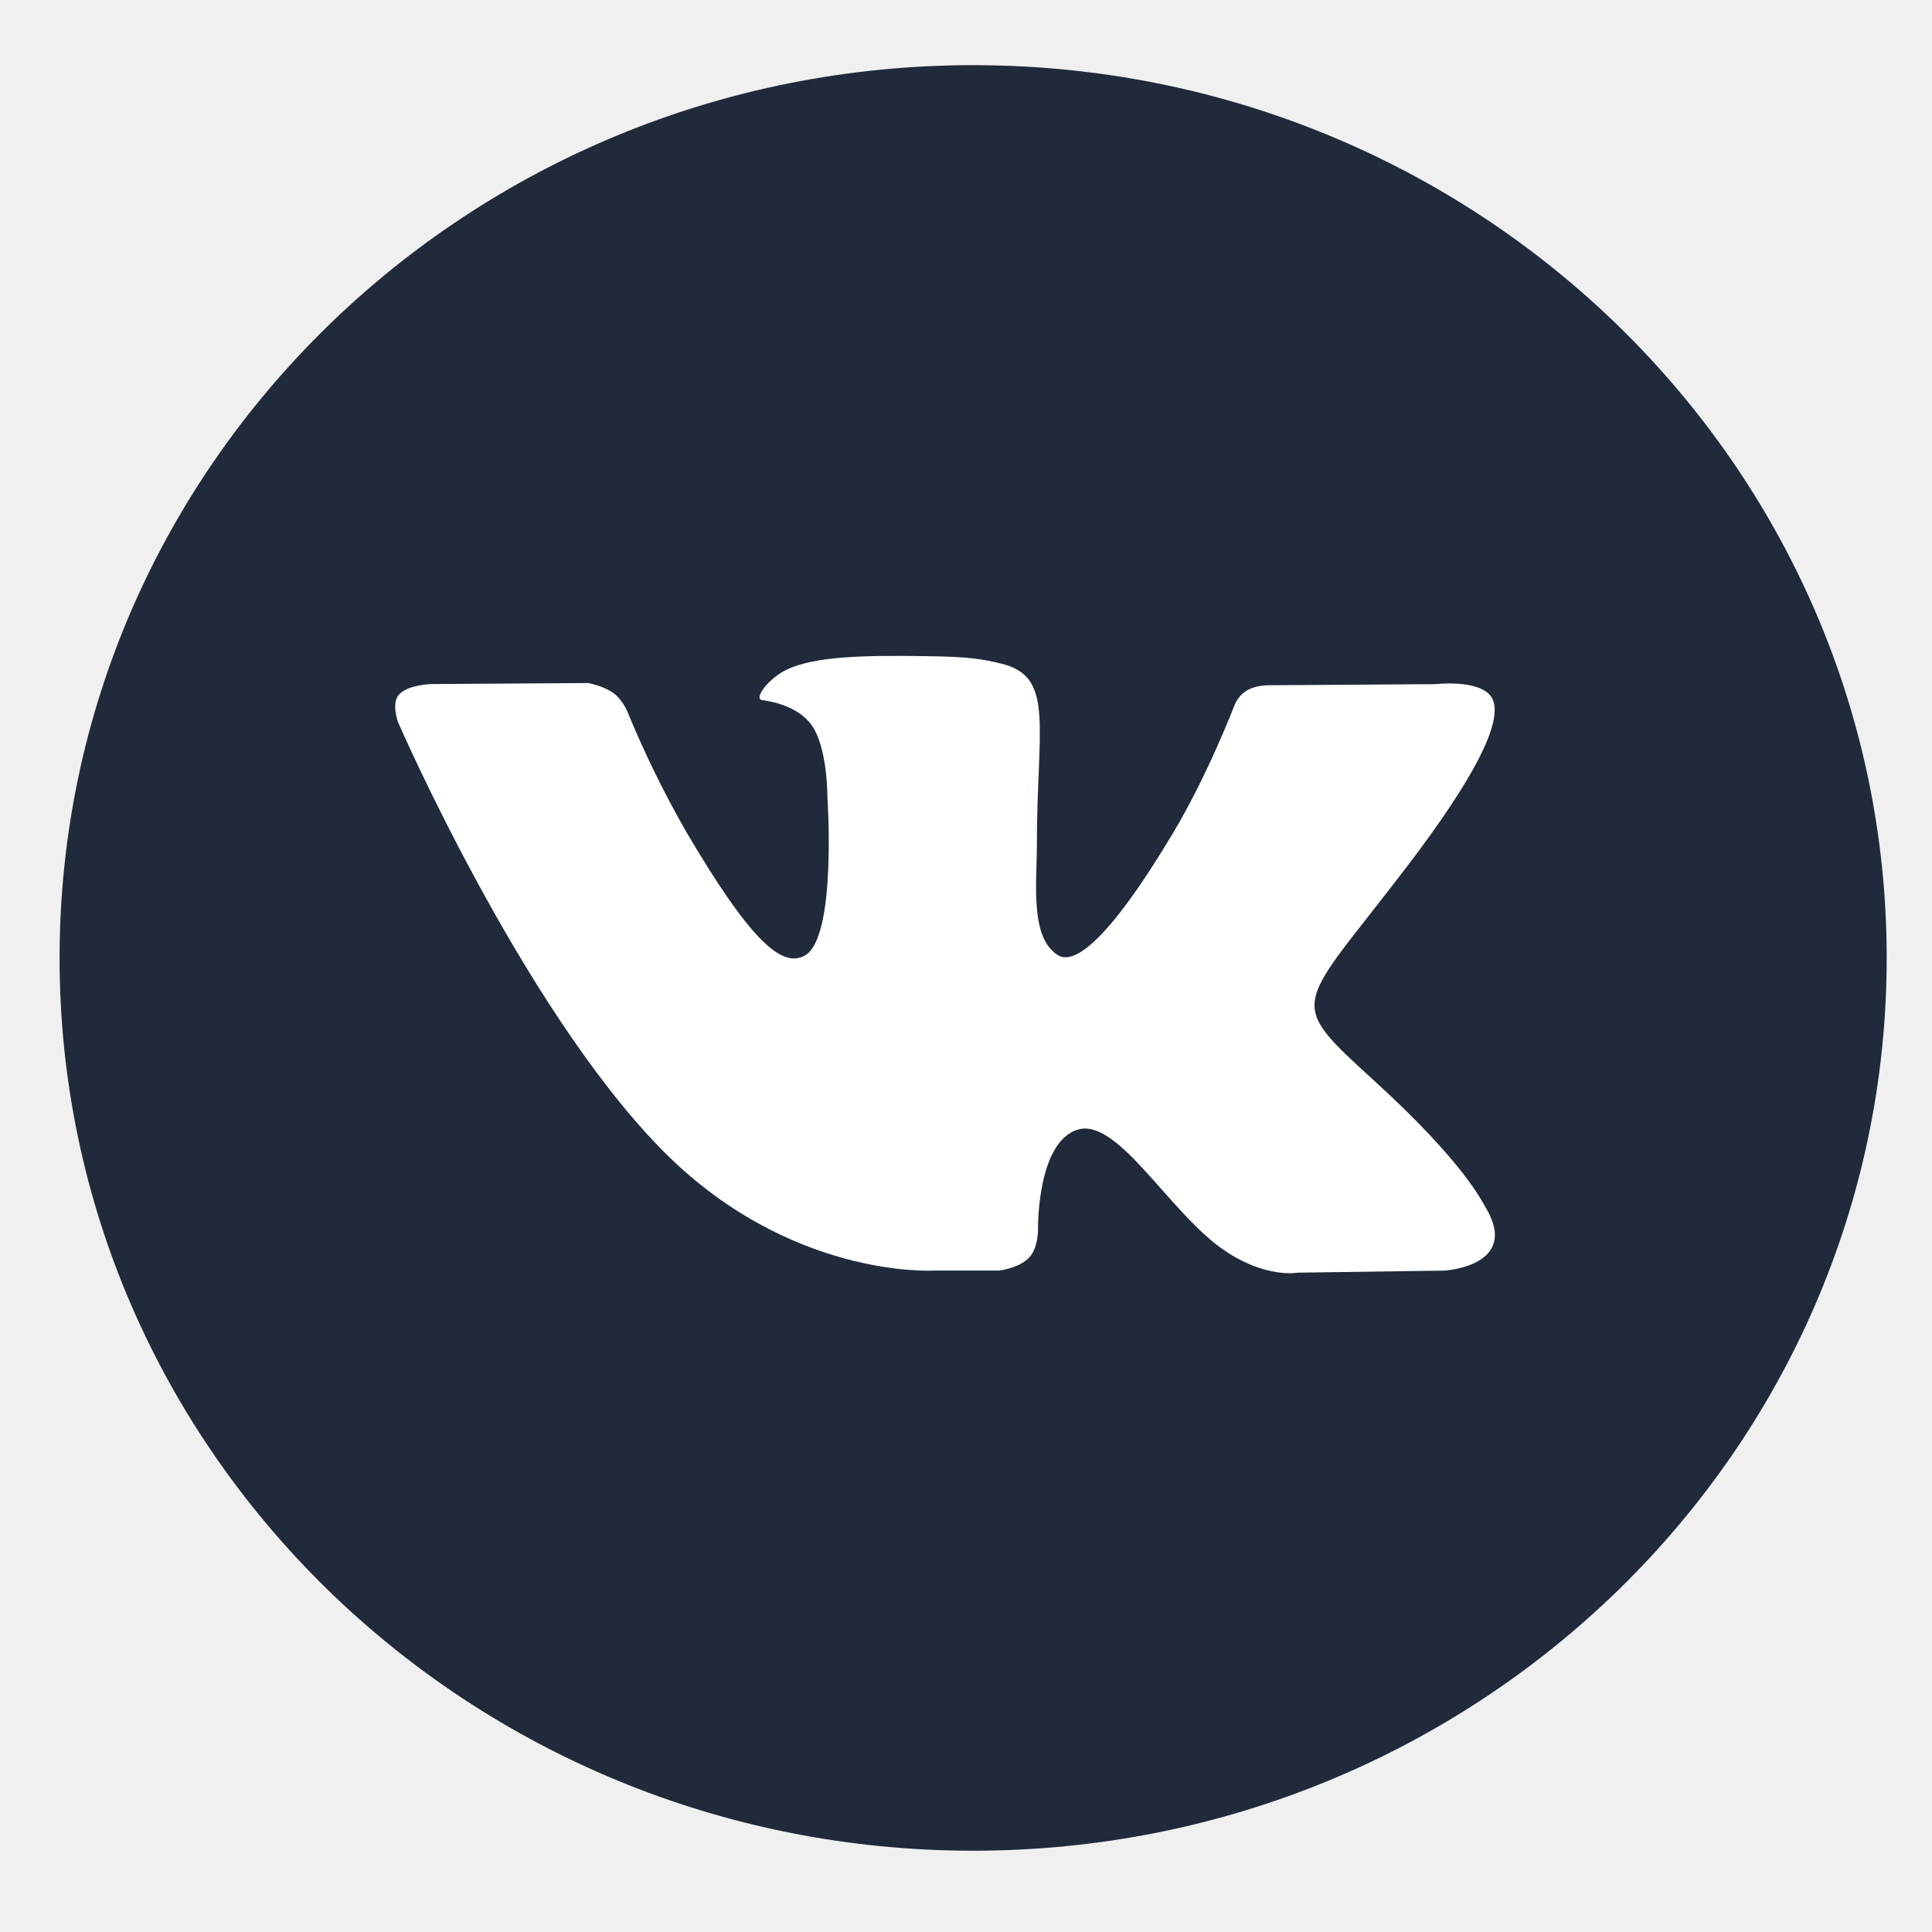
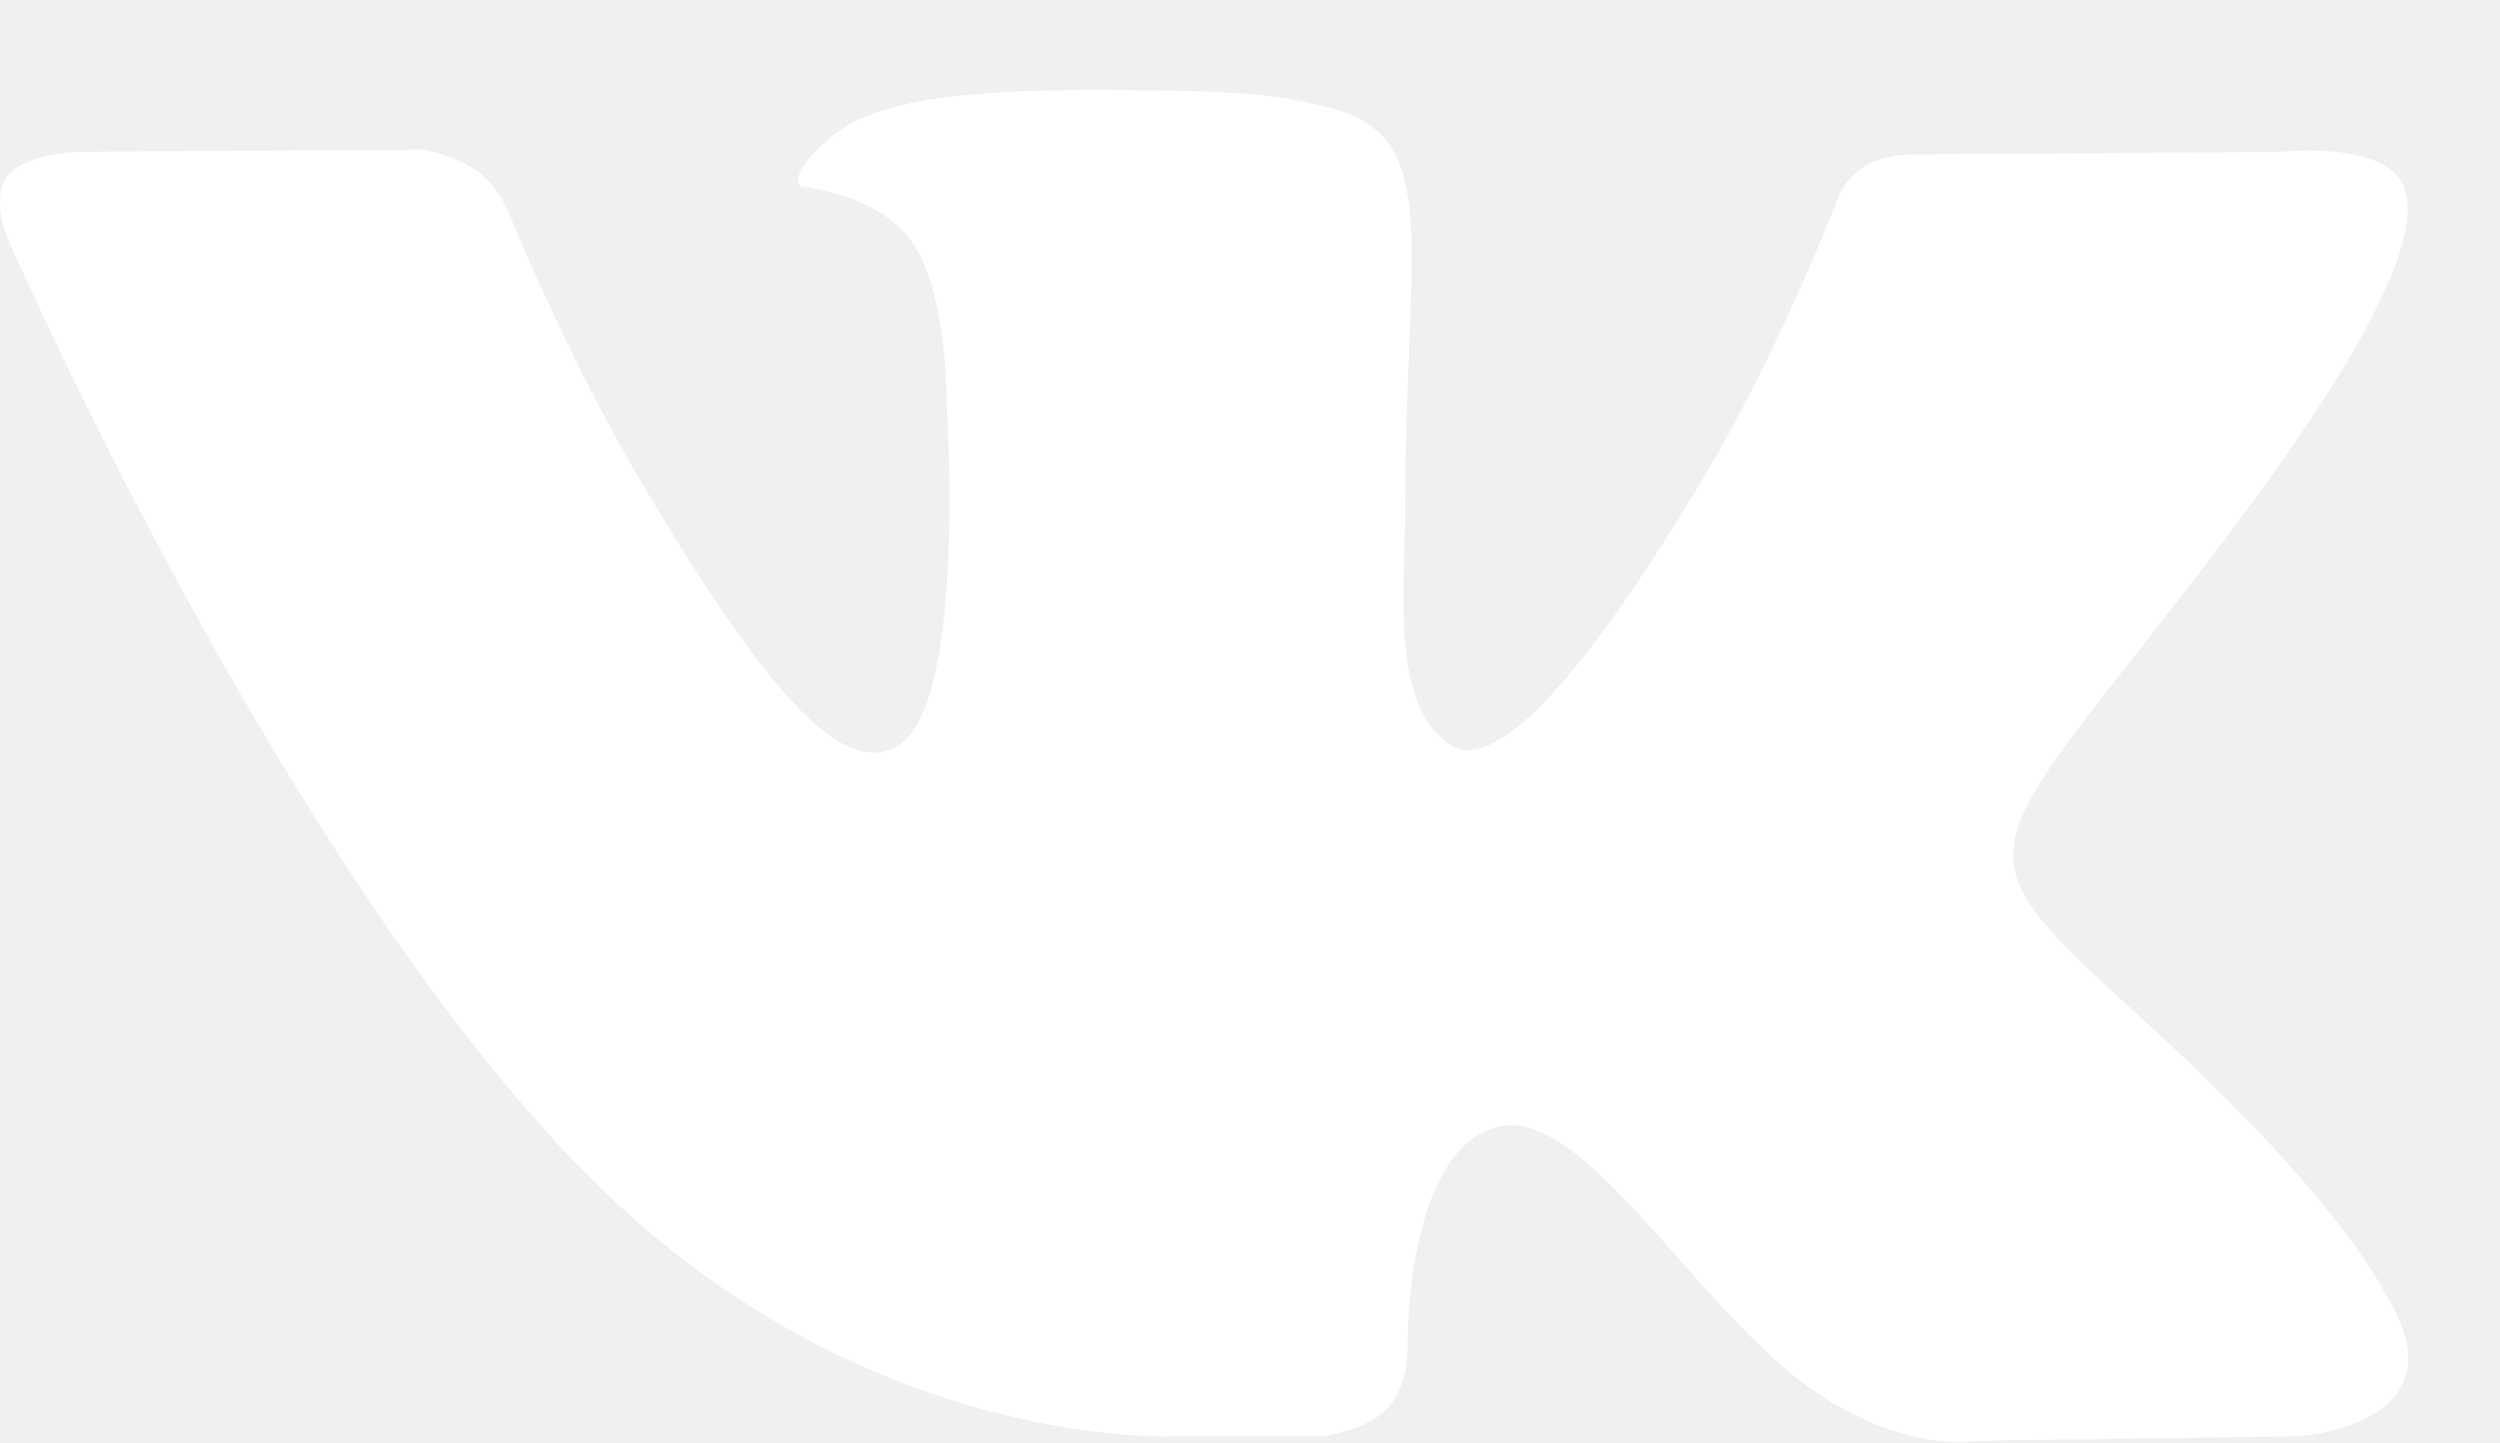
- <svg xmlns="http://www.w3.org/2000/svg" width="44" height="44" fill="none">
-   <path fill-rule="evenodd" clip-rule="evenodd" d="M22.163 1.484c11.49 0 20.805 9.103 20.805 20.333 0 11.23-9.315 20.332-20.805 20.332S1.357 33.046 1.357 21.817c0-11.23 9.315-20.333 20.806-20.333z" fill="#212A3A" />
-   <path d="M24.54 25.728c.92-.29 2.1 1.913 3.354 2.755.942.639 1.663.501 1.663.501l3.345-.047s1.748-.105.921-1.457c-.068-.112-.484-1.002-2.489-2.833-2.096-1.915-1.812-1.605.712-4.916 1.538-2.019 2.153-3.251 1.96-3.776-.185-.506-1.314-.374-1.314-.374l-3.768.025c-.367 0-.678.111-.82.483-.003.004-.598 1.562-1.391 2.886-1.677 2.802-2.346 2.952-2.623 2.776-.637-.406-.476-1.628-.476-2.497 0-2.716.416-3.849-.815-4.141-.41-.098-.711-.161-1.76-.17-1.34-.02-2.479 0-3.124.308-.428.209-.757.667-.557.693.25.033.811.15 1.112.55.386.517.374 1.677.374 1.677s.22 3.198-.52 3.594c-.508.272-1.203-.283-2.699-2.827a23.511 23.511 0 01-1.34-2.74s-.112-.267-.314-.413c-.24-.173-.578-.229-.578-.229l-3.576.023s-.538.015-.735.245c-.175.205-.015.627-.015.627s2.802 6.45 5.974 9.7c2.908 2.983 6.213 2.785 6.213 2.785h1.497s.452-.05.683-.292c.216-.225.206-.648.206-.648s-.03-1.977.9-2.268z" fill="#fff" />
+ <svg xmlns="http://www.w3.org/2000/svg" width="26" height="15" viewBox="0 0 26 15" fill="none">
+   <path d="M15.54 11.728C16.461 11.438 17.64 13.641 18.894 14.483C19.836 15.122 20.557 14.984 20.557 14.984L23.902 14.937C23.902 14.937 25.649 14.832 24.823 13.48C24.755 13.368 24.339 12.478 22.334 10.647C20.238 8.732 20.522 9.042 23.046 5.731C24.584 3.712 25.199 2.48 25.006 1.955C24.821 1.449 23.692 1.581 23.692 1.581L19.924 1.606C19.557 1.607 19.246 1.717 19.104 2.089C19.101 2.092 18.506 3.651 17.713 4.975C16.036 7.777 15.367 7.927 15.09 7.751C14.453 7.345 14.614 6.123 14.614 5.254C14.614 2.538 15.03 1.405 13.799 1.113C13.388 1.015 13.088 0.952 12.039 0.942C10.698 0.922 9.56 0.942 8.915 1.251C8.487 1.46 8.158 1.918 8.358 1.944C8.608 1.977 9.169 2.094 9.47 2.494C9.856 3.011 9.844 4.171 9.844 4.171C9.844 4.171 10.065 7.369 9.324 7.765C8.816 8.037 8.121 7.482 6.625 4.938C5.862 3.637 5.285 2.198 5.285 2.198C5.285 2.198 5.173 1.931 4.971 1.785C4.73 1.612 4.393 1.556 4.393 1.556L0.817 1.579C0.817 1.579 0.279 1.594 0.082 1.824C-0.093 2.029 0.067 2.451 0.067 2.451C0.067 2.451 2.869 8.902 6.041 12.151C8.949 15.134 12.254 14.936 12.254 14.936H13.751C13.751 14.936 14.203 14.886 14.434 14.644C14.649 14.419 14.64 13.996 14.64 13.996C14.64 13.996 14.61 12.019 15.54 11.728Z" fill="white" />
</svg>
